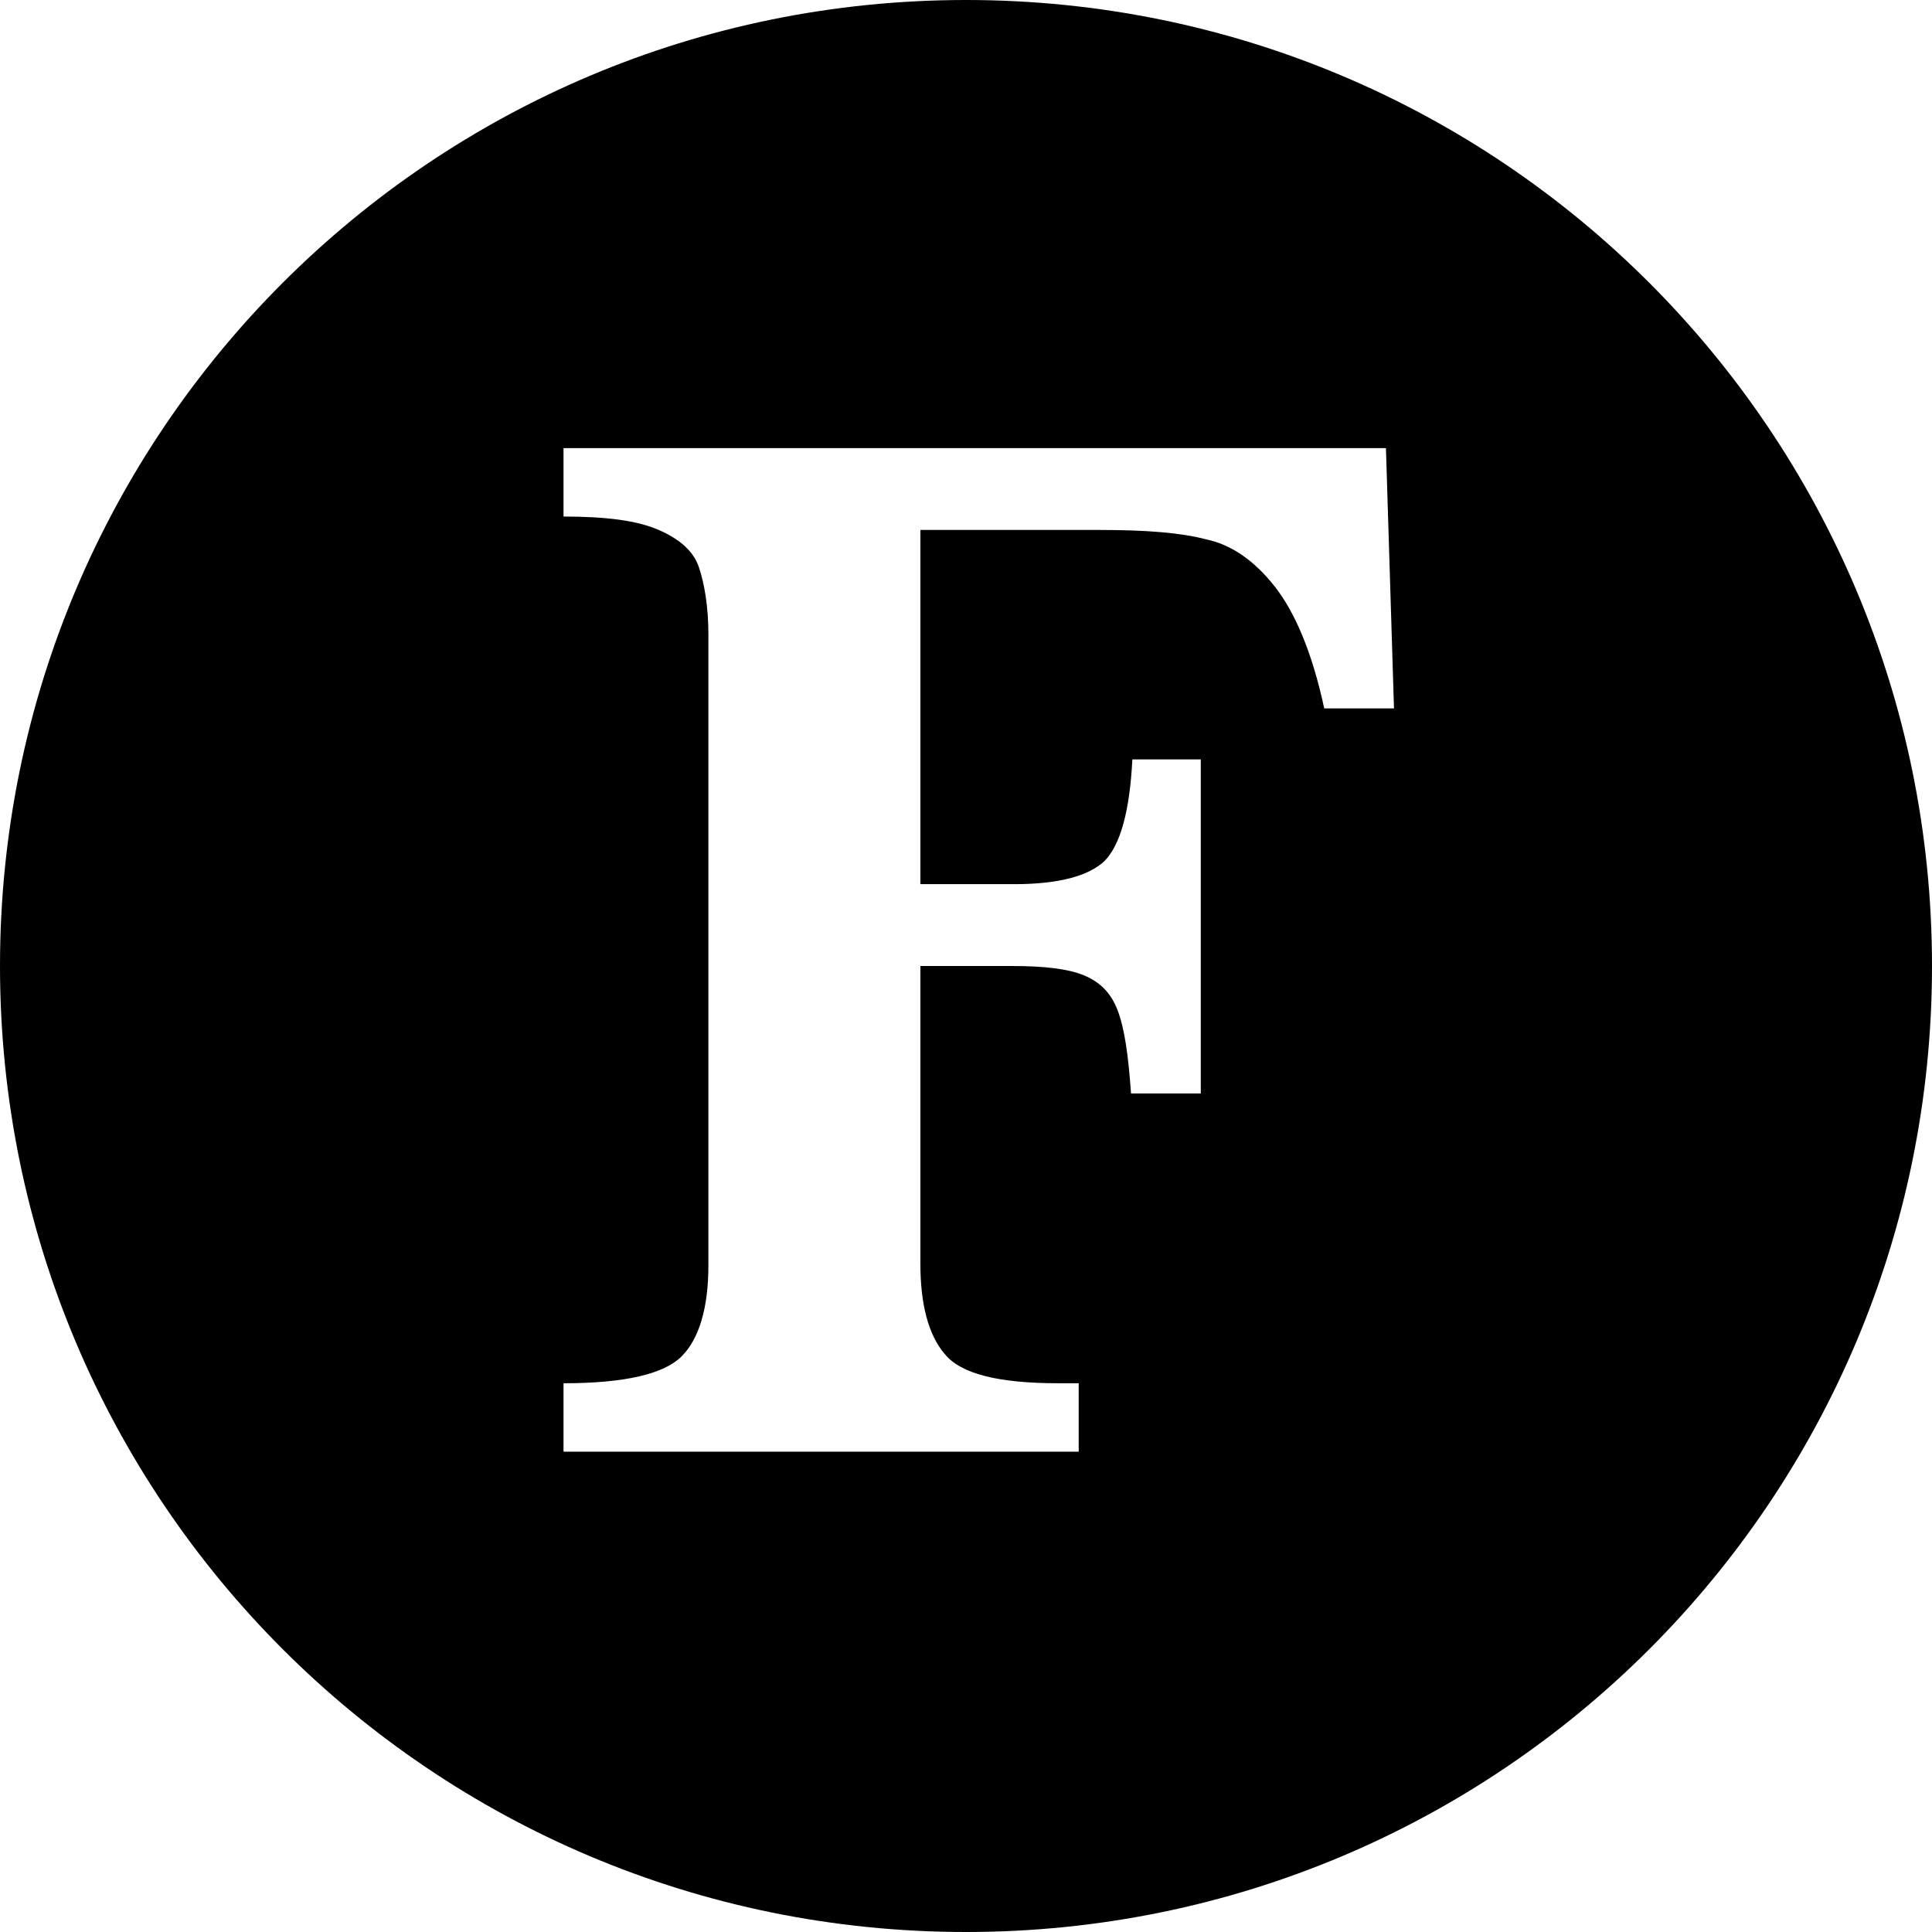
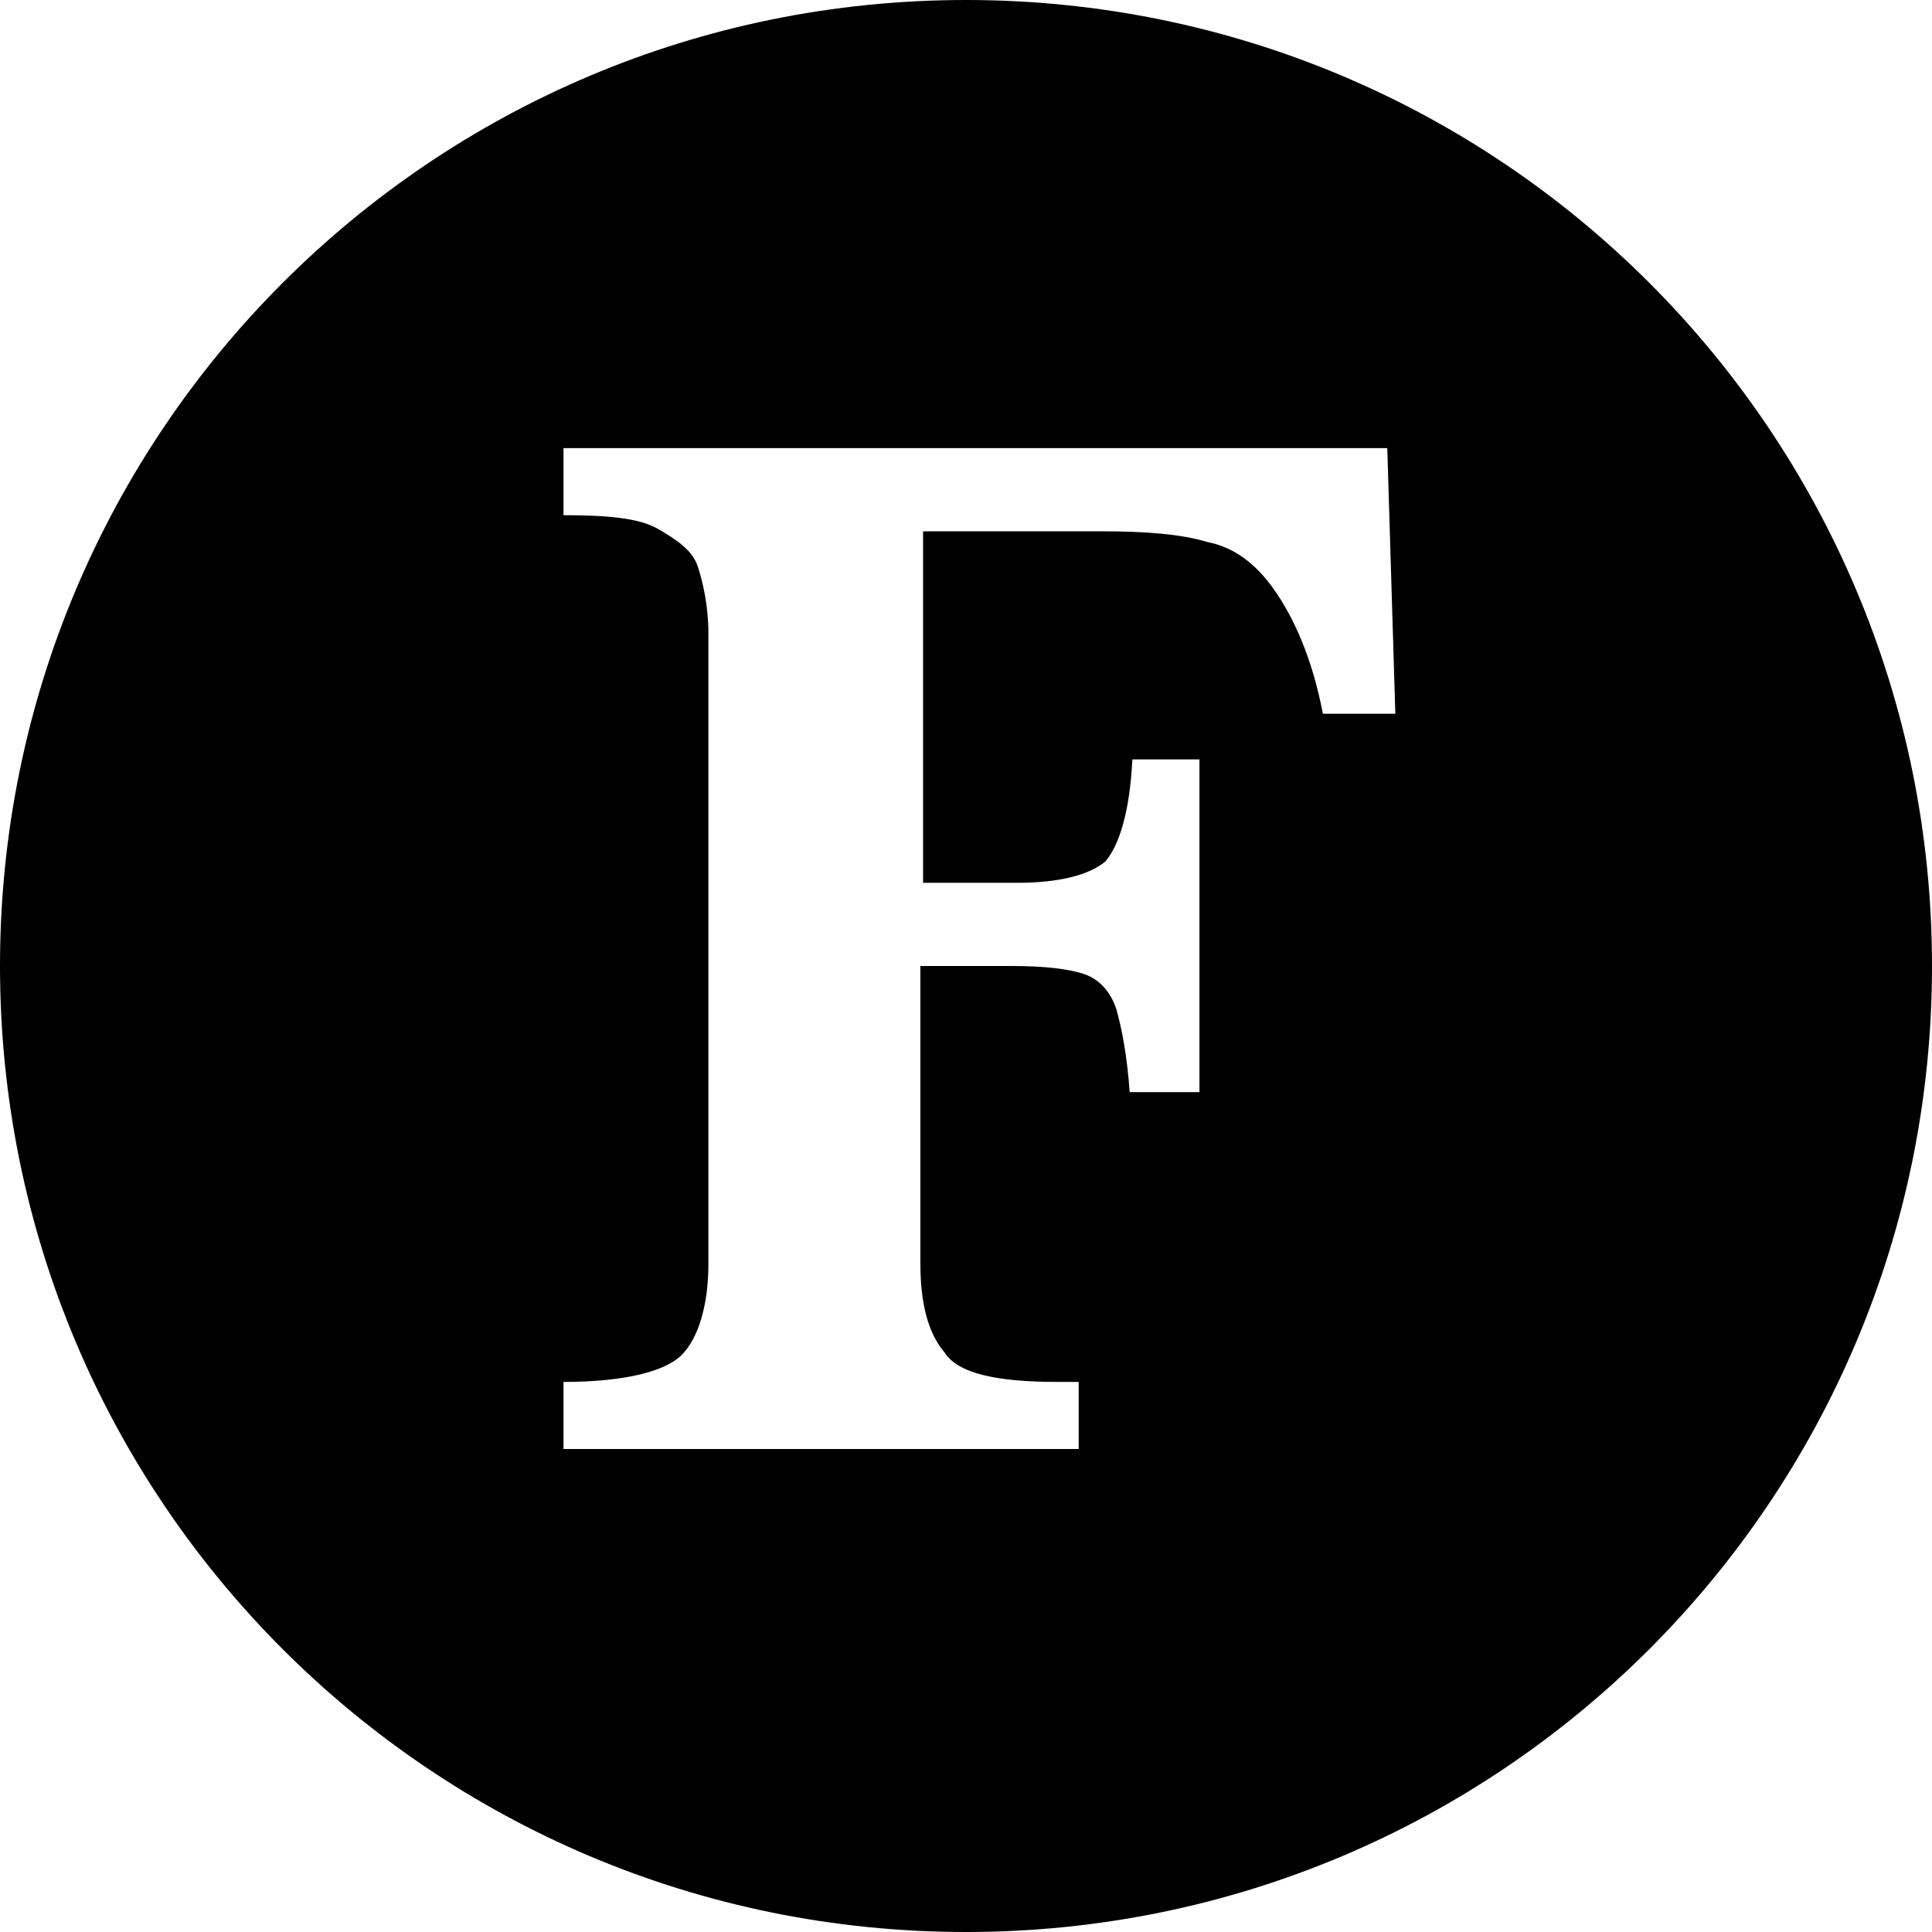
- <svg xmlns="http://www.w3.org/2000/svg" version="1.1" id="Layer_1" x="0px" y="0px" viewBox="0 0 144 144" enable-background="new 0 0 144 144" xml:space="preserve">
-   <path d="M144,72c0,39.8-32.2,72-72,72S0,111.8,0,72S32.2,0,72,0S144,32.2,144,72z M103.3,33.4H42v5.1c3.2,0,5.5,0.3,7.1,1  c1.6,0.7,2.6,1.6,3,2.8c0.4,1.2,0.7,2.9,0.7,5v47c0,3.2-0.7,5.5-2,6.8c-1.3,1.3-4.2,2-8.8,2v5.1h38.4v-5.1h-1.5  c-4.5,0-7.3-0.7-8.5-2.2c-1.2-1.4-1.8-3.7-1.8-6.7V72h6.8c2.4,0,4.2,0.2,5.4,0.7c1.2,0.5,2,1.3,2.5,2.6c0.5,1.3,0.8,3.3,1,6.2h5.2  V56.6h-5.1c-0.2,3.9-0.9,6.4-2.1,7.6c-1.2,1.1-3.4,1.7-6.7,1.7h-7V39.5h13.4c3.4,0,6,0.2,7.9,0.7c1.9,0.4,3.6,1.6,5.1,3.5  c1.5,1.9,2.8,4.9,3.7,9.1h5.2L103.3,33.4z" />
+ <svg xmlns="http://www.w3.org/2000/svg" version="1.1" id="Layer_1" x="0px" y="0px" viewBox="0 0 72 72" style="enable-background:new 0 0 72 72;" xml:space="preserve">
+   <path d="M72,36c0,19.9-16.1,36-36,36S0,55.9,0,36S16.1,0,36,0S72,16.1,72,36z M51.7,16.7H21v2.5c1.6,0,2.8,0.1,3.5,0.5  s1.3,0.8,1.5,1.4s0.4,1.5,0.4,2.5v23.5c0,1.6-0.4,2.8-1,3.4s-2.1,1-4.4,1v2.5h19.2v-2.5h-0.8c-2.2,0-3.7-0.3-4.2-1.1  c-0.6-0.7-0.9-1.8-0.9-3.3V36h3.4c1.2,0,2.1,0.1,2.7,0.3c0.6,0.2,1,0.7,1.2,1.3c0.2,0.7,0.4,1.7,0.5,3.1h2.6V28.3h-2.5  c-0.1,2-0.5,3.2-1,3.8c-0.6,0.5-1.7,0.8-3.3,0.8h-3.5V19.8H41c1.7,0,3,0.1,4,0.4c1,0.2,1.8,0.8,2.5,1.8s1.4,2.5,1.8,4.6H52  L51.7,16.7z" />
</svg>
